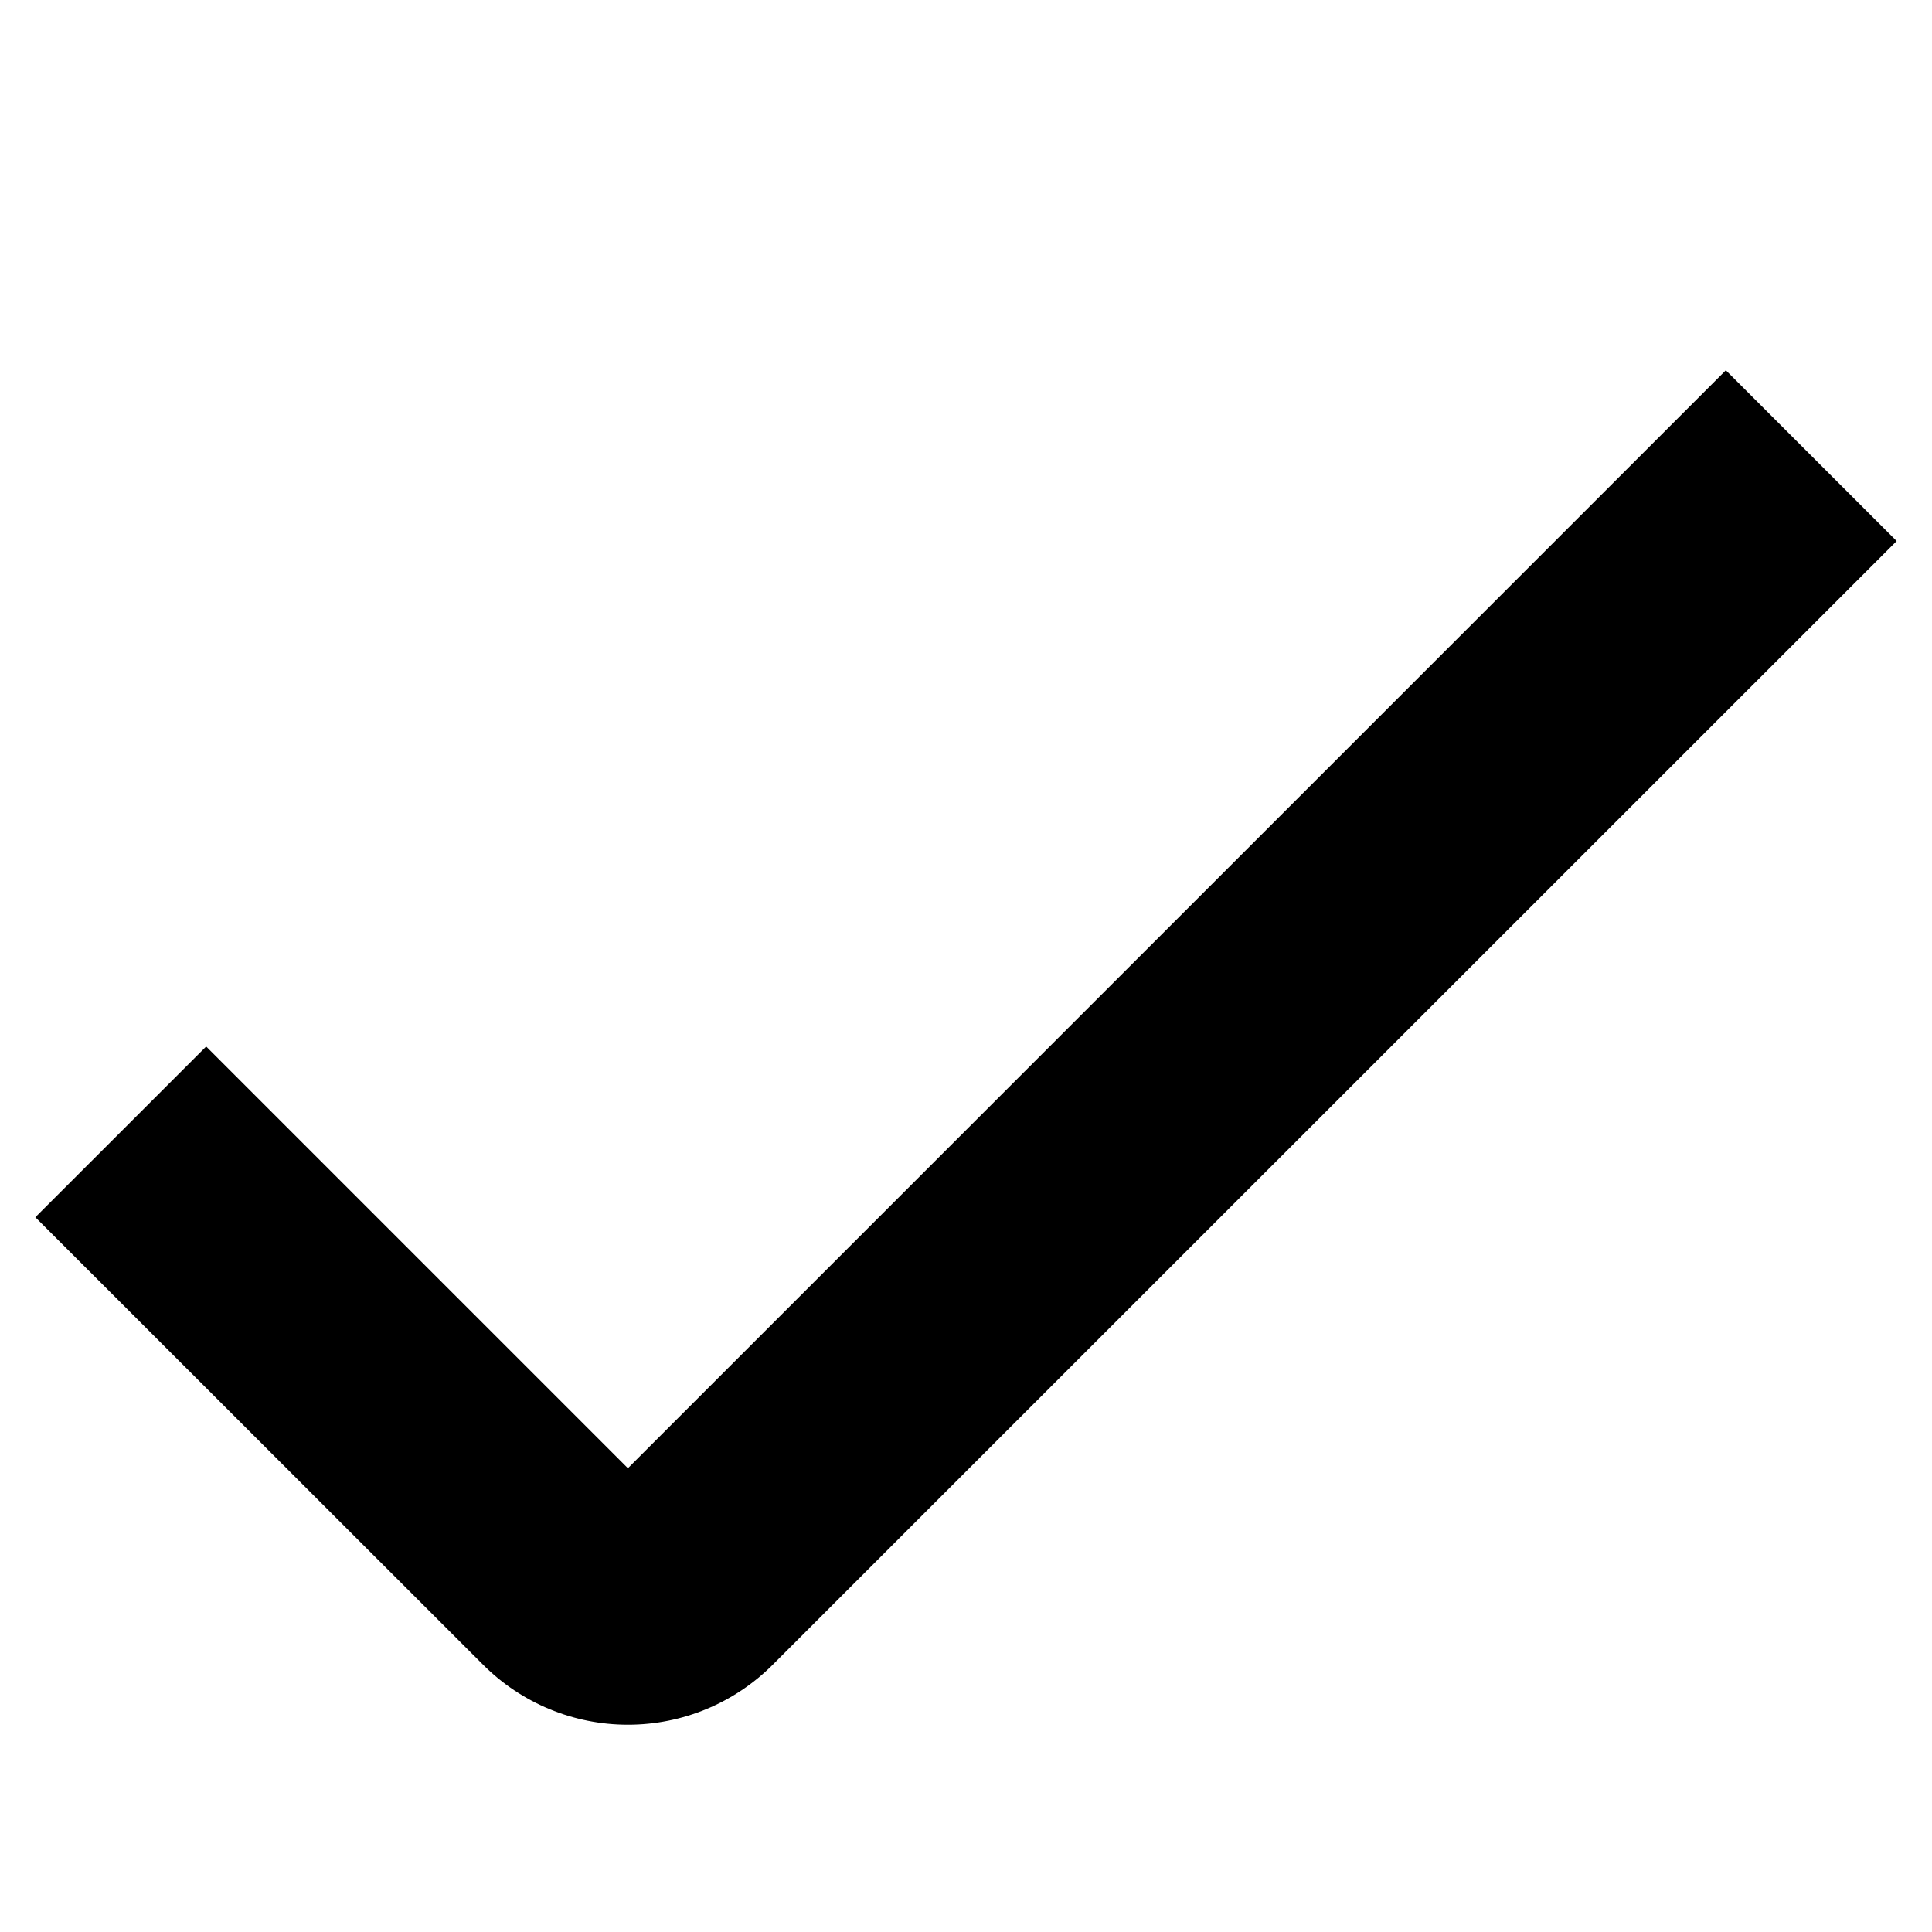
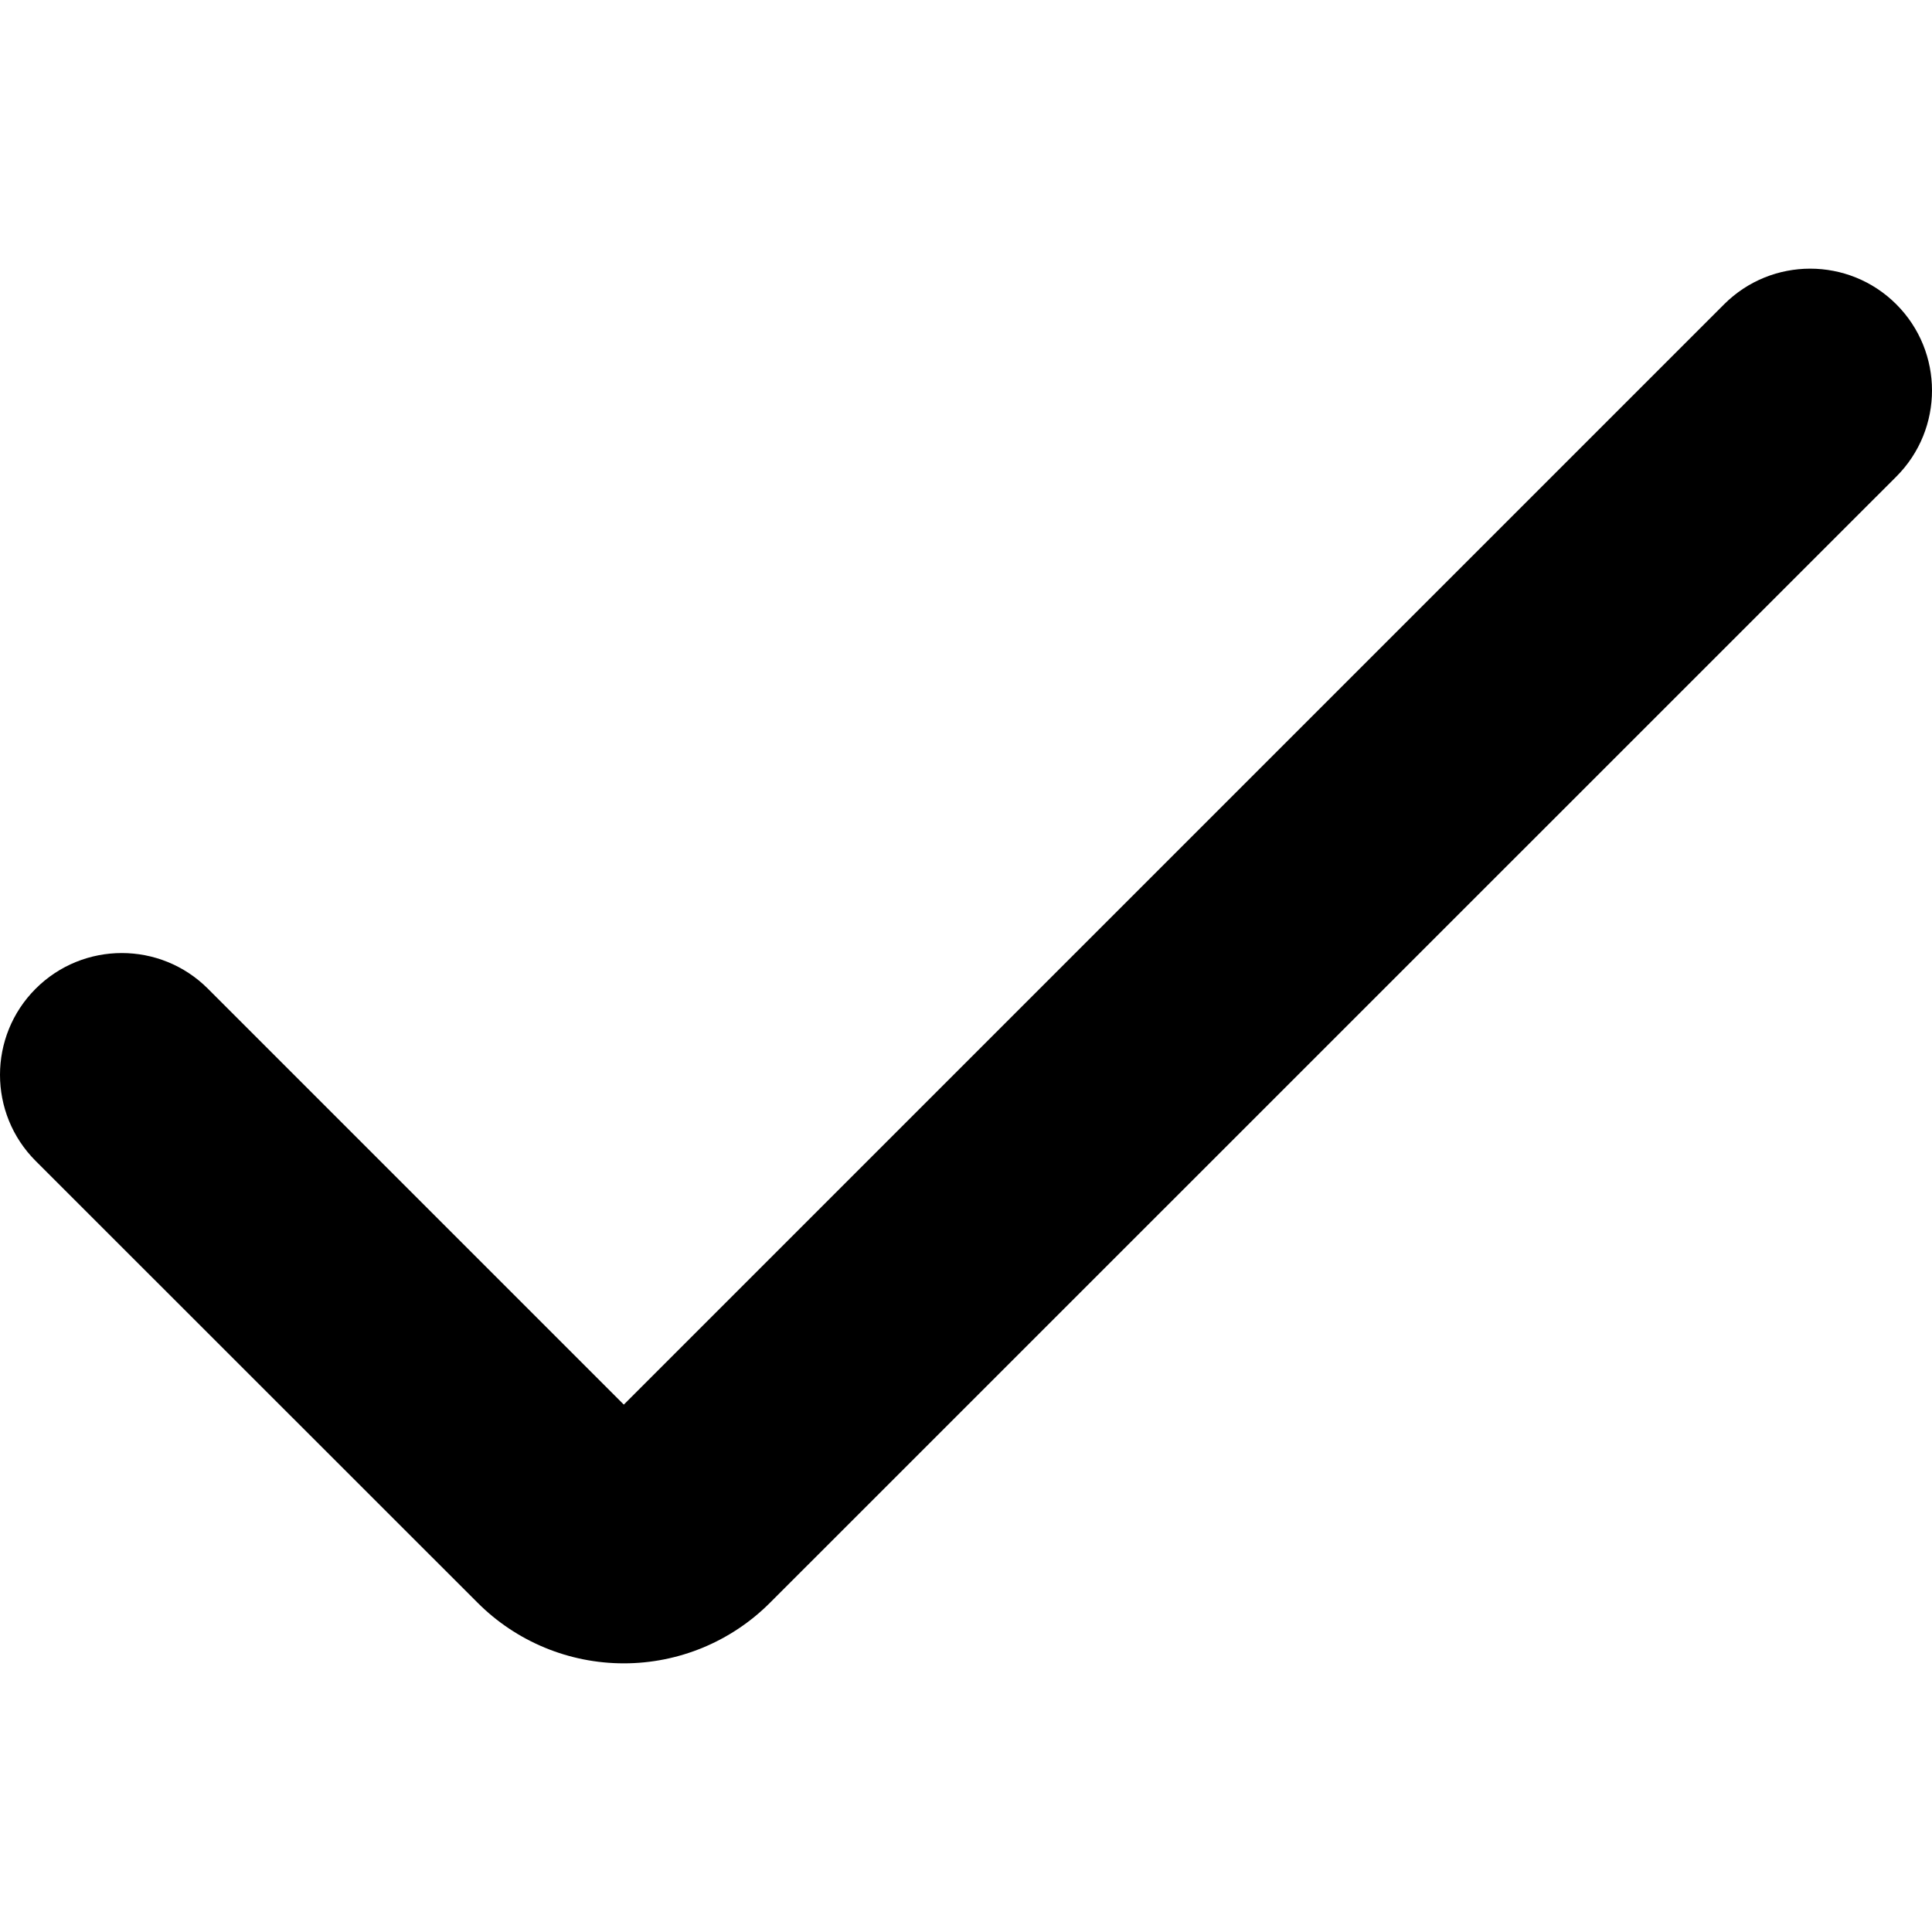
- <svg xmlns="http://www.w3.org/2000/svg" id="Isolation_Mode" data-name="Isolation Mode" viewBox="0 0 24 24" width="512" height="512">
-   <path d="M7.8,21.425A2.542,2.542,0,0,1,6,20.679L.439,15.121,2.561,13,7.8,18.239,21.439,4.6l2.122,2.121L9.6,20.679A2.542,2.542,0,0,1,7.8,21.425Z" />
+ <svg xmlns="http://www.w3.org/2000/svg" version="1.1" id="Capa_1" x="0px" y="0px" viewBox="0 0 507.506 507.506" style="enable-background:new 0 0 507.506 507.506;" xml:space="preserve" width="512" height="512">
+   <g>
+     <path d="M163.865,436.934c-14.406,0.006-28.222-5.72-38.4-15.915L9.369,304.966c-12.492-12.496-12.492-32.752,0-45.248l0,0   c12.496-12.492,32.752-12.492,45.248,0l109.248,109.248L452.889,79.942c12.496-12.492,32.752-12.492,45.248,0l0,0   c12.492,12.496,12.492,32.752,0,45.248L202.265,421.019C192.087,431.214,178.271,436.94,163.865,436.934z" />
+   </g>
</svg>
